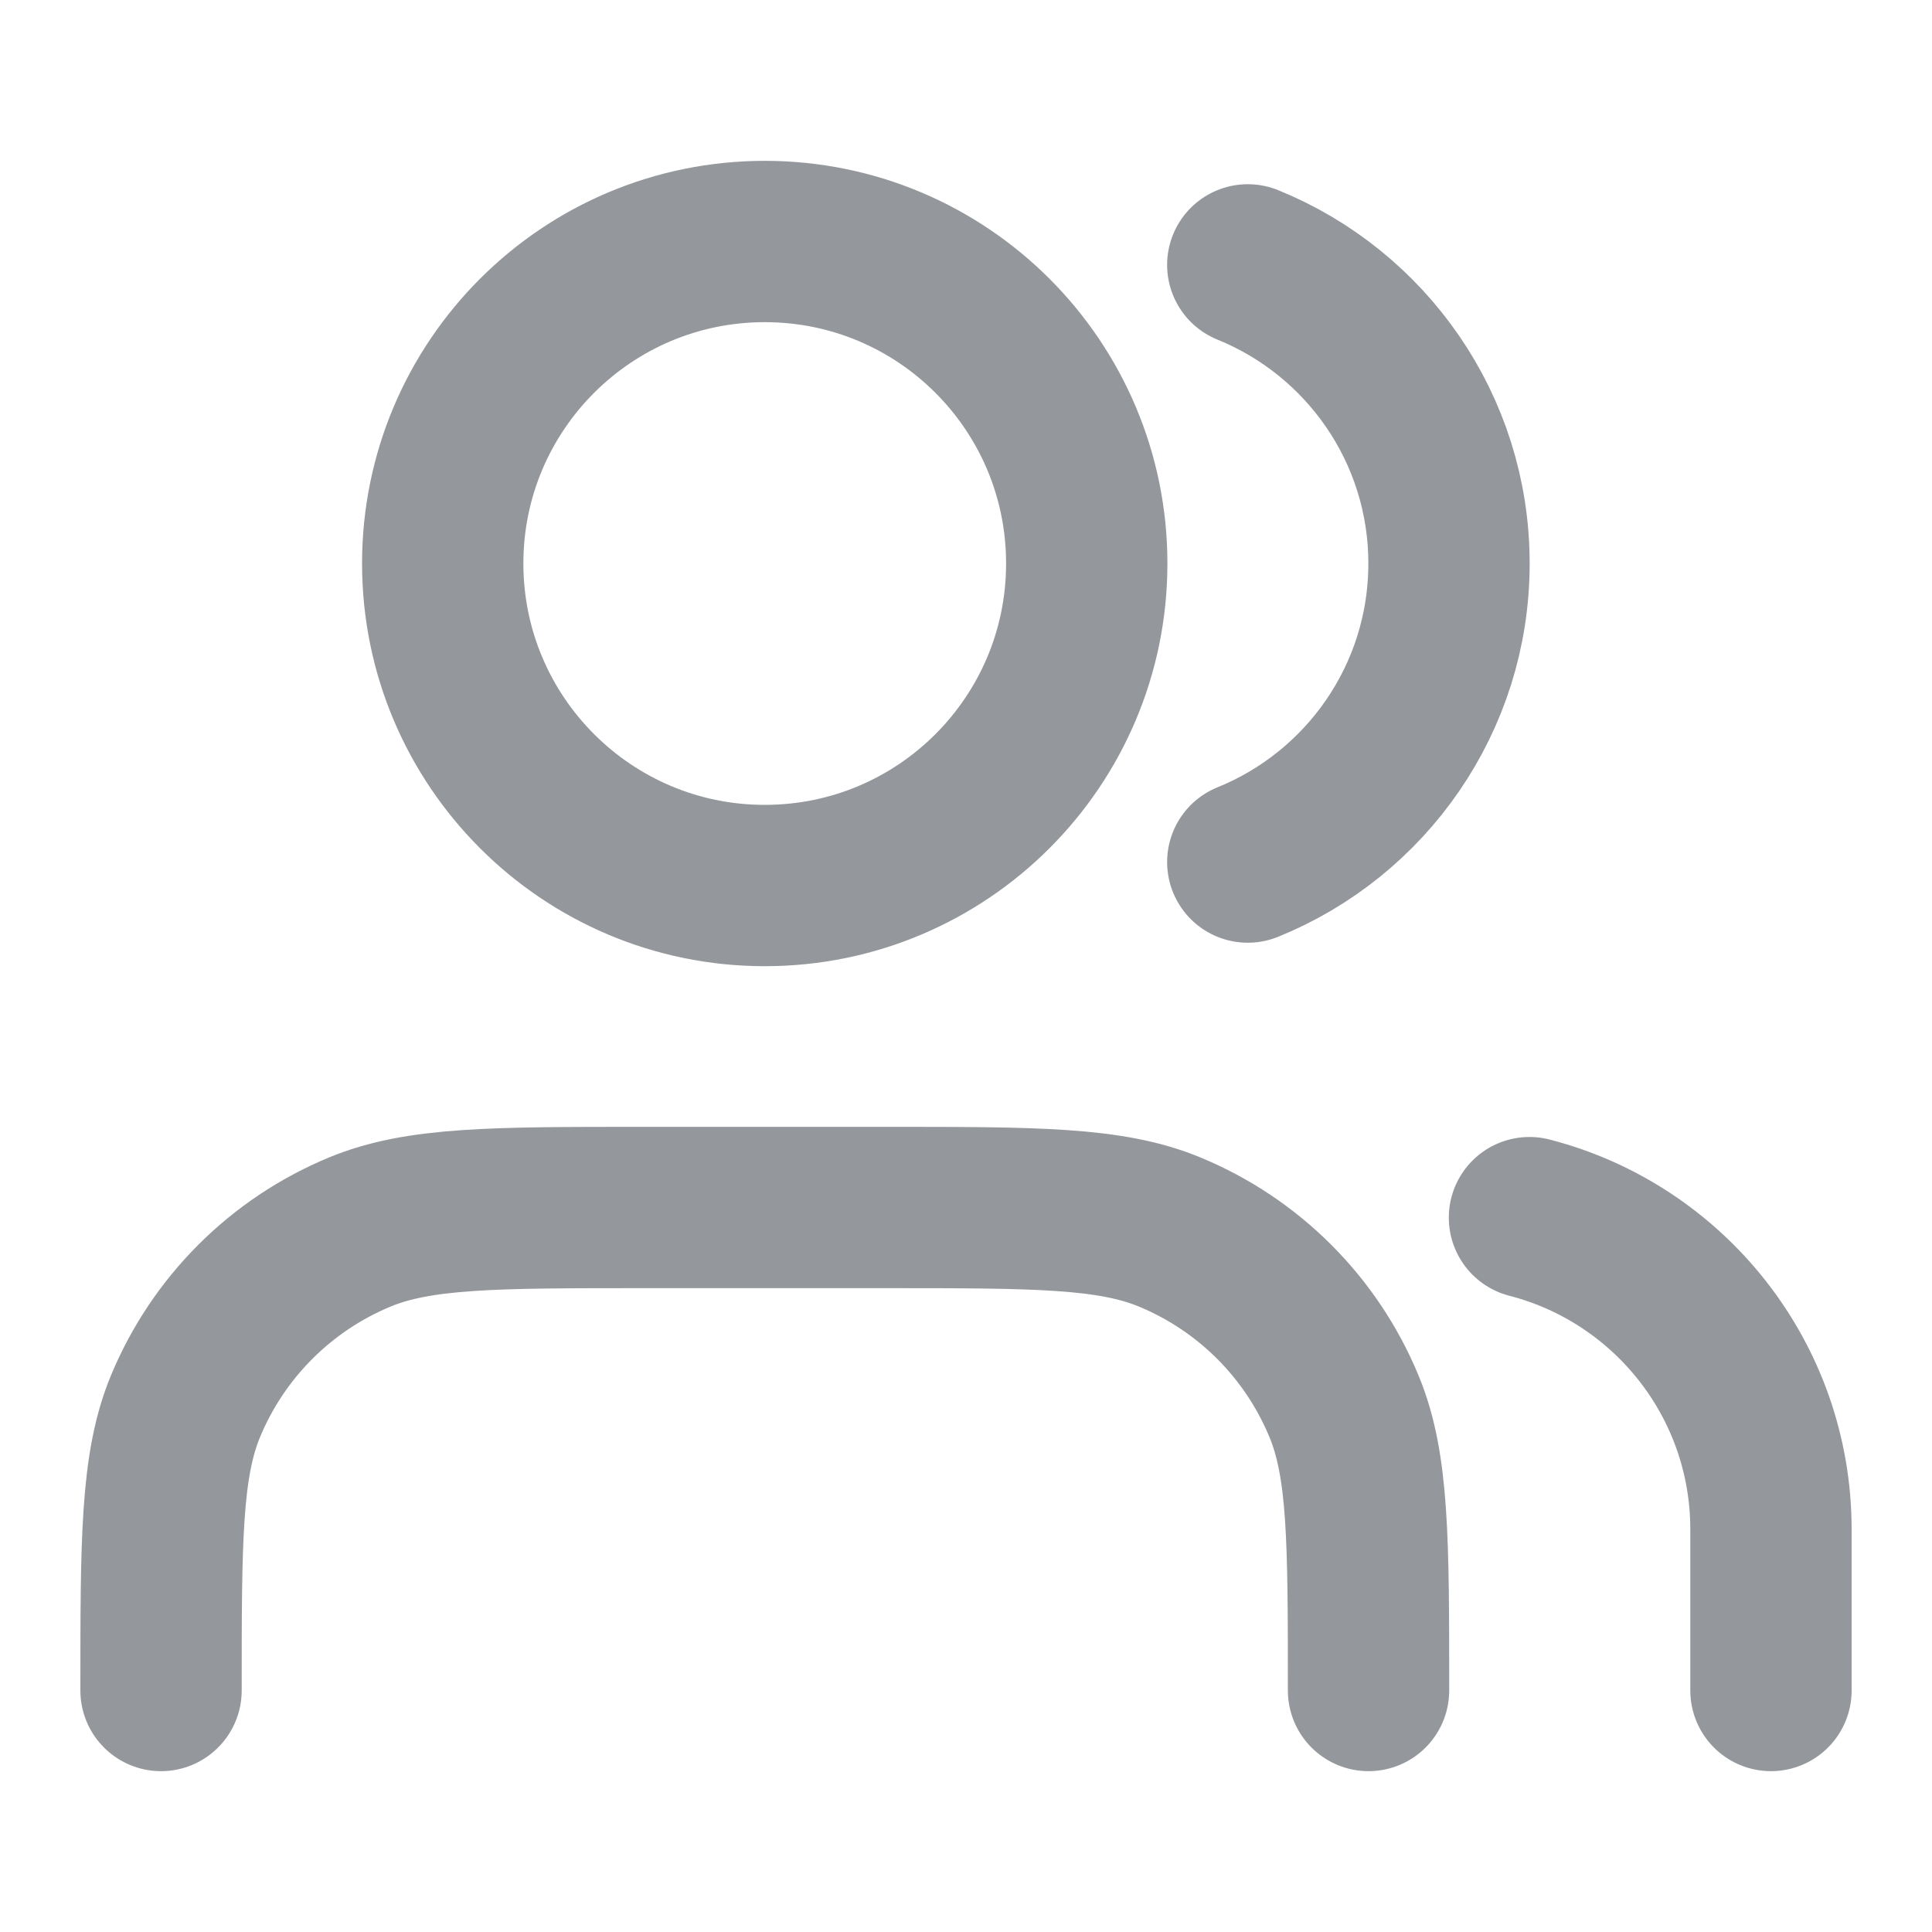
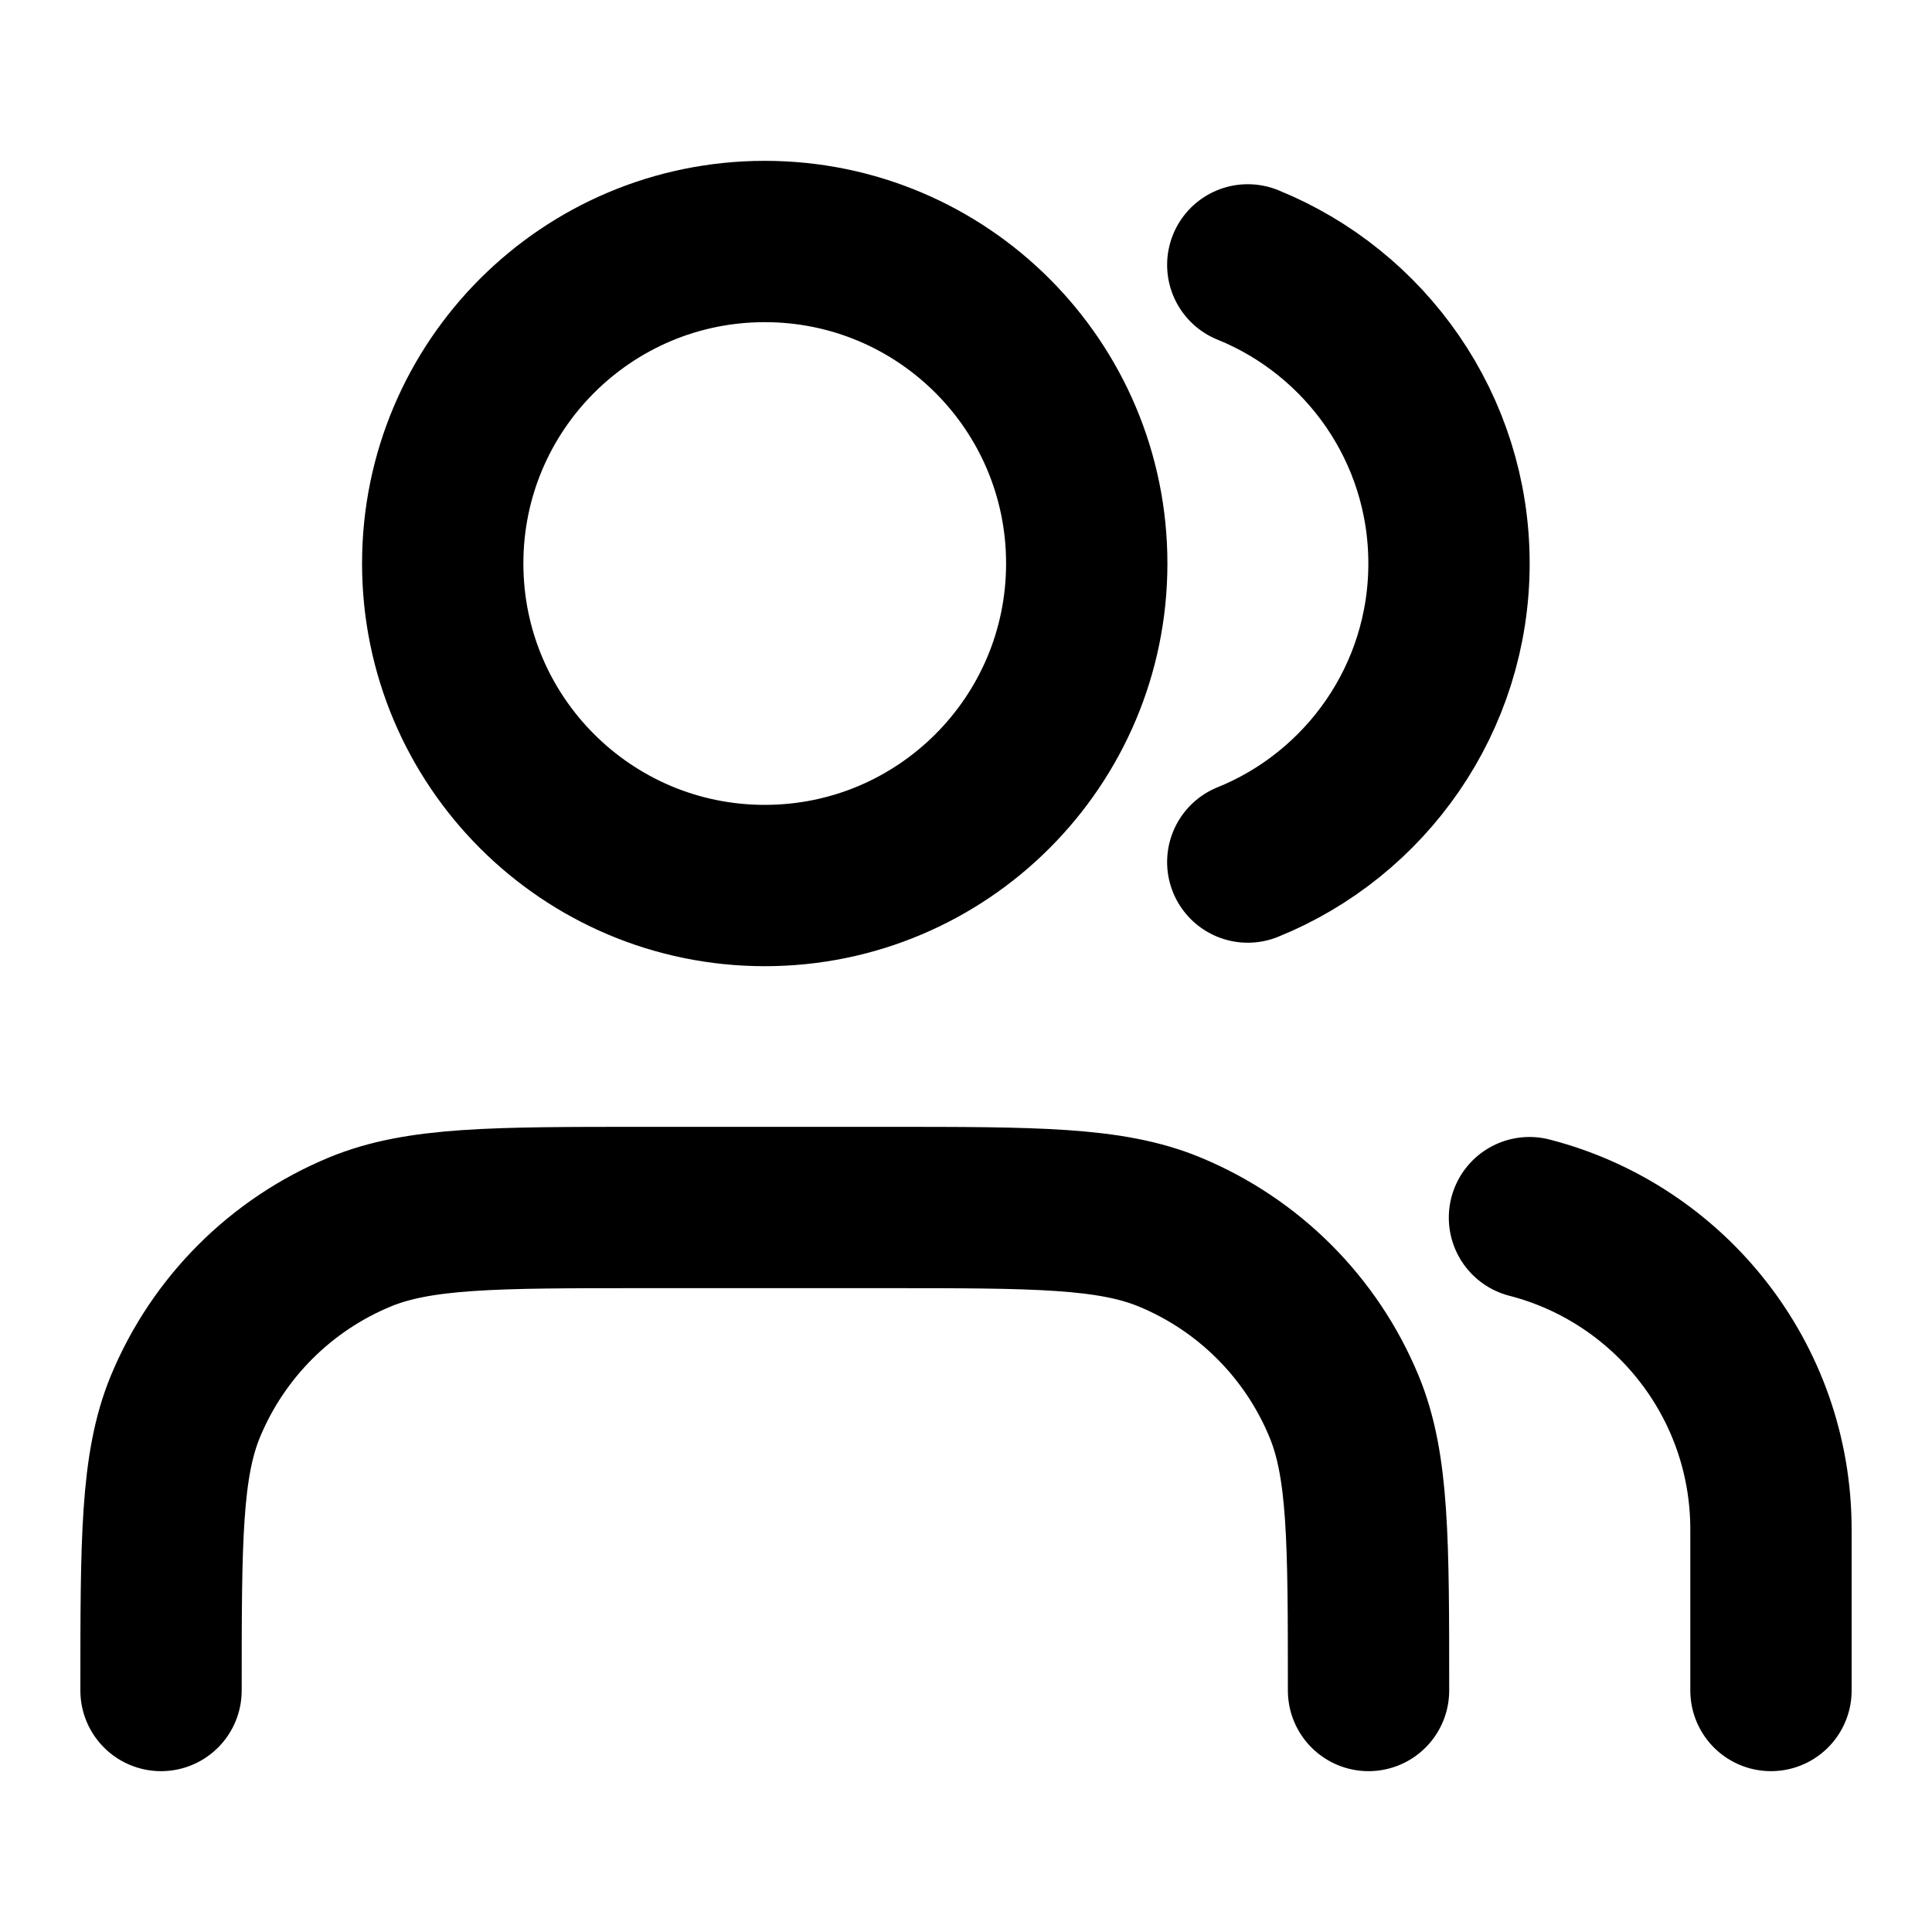
<svg xmlns="http://www.w3.org/2000/svg" width="20" height="20" viewBox="0 0 20 20" fill="none">
-   <path d="M18.333 17.5V15.833C18.333 14.28 17.271 12.975 15.833 12.605M12.917 2.742C14.138 3.237 15 4.434 15 5.833C15 7.232 14.138 8.43 12.917 8.924M14.167 17.5C14.167 15.947 14.167 15.17 13.913 14.558C13.575 13.741 12.926 13.092 12.109 12.754C11.496 12.5 10.72 12.5 9.167 12.5H6.667C5.113 12.5 4.337 12.5 3.724 12.754C2.908 13.092 2.259 13.741 1.92 14.558C1.667 15.17 1.667 15.947 1.667 17.5M11.25 5.833C11.25 7.674 9.758 9.167 7.917 9.167C6.076 9.167 4.583 7.674 4.583 5.833C4.583 3.992 6.076 2.5 7.917 2.5C9.758 2.5 11.25 3.992 11.25 5.833Z" stroke="#94979C" stroke-width="1.67" stroke-linecap="round" stroke-linejoin="round" />
+   <path d="M18.333 17.5V15.833C18.333 14.28 17.271 12.975 15.833 12.605M12.917 2.742C14.138 3.237 15 4.434 15 5.833C15 7.232 14.138 8.43 12.917 8.924M14.167 17.5C14.167 15.947 14.167 15.17 13.913 14.558C13.575 13.741 12.926 13.092 12.109 12.754C11.496 12.5 10.72 12.5 9.167 12.5H6.667C5.113 12.5 4.337 12.5 3.724 12.754C2.908 13.092 2.259 13.741 1.92 14.558C1.667 15.17 1.667 15.947 1.667 17.5M11.25 5.833C11.25 7.674 9.758 9.167 7.917 9.167C6.076 9.167 4.583 7.674 4.583 5.833C4.583 3.992 6.076 2.5 7.917 2.5C9.758 2.5 11.25 3.992 11.25 5.833Z" stroke="currentColor" stroke-width="1.67" stroke-linecap="round" stroke-linejoin="round" />
</svg>
